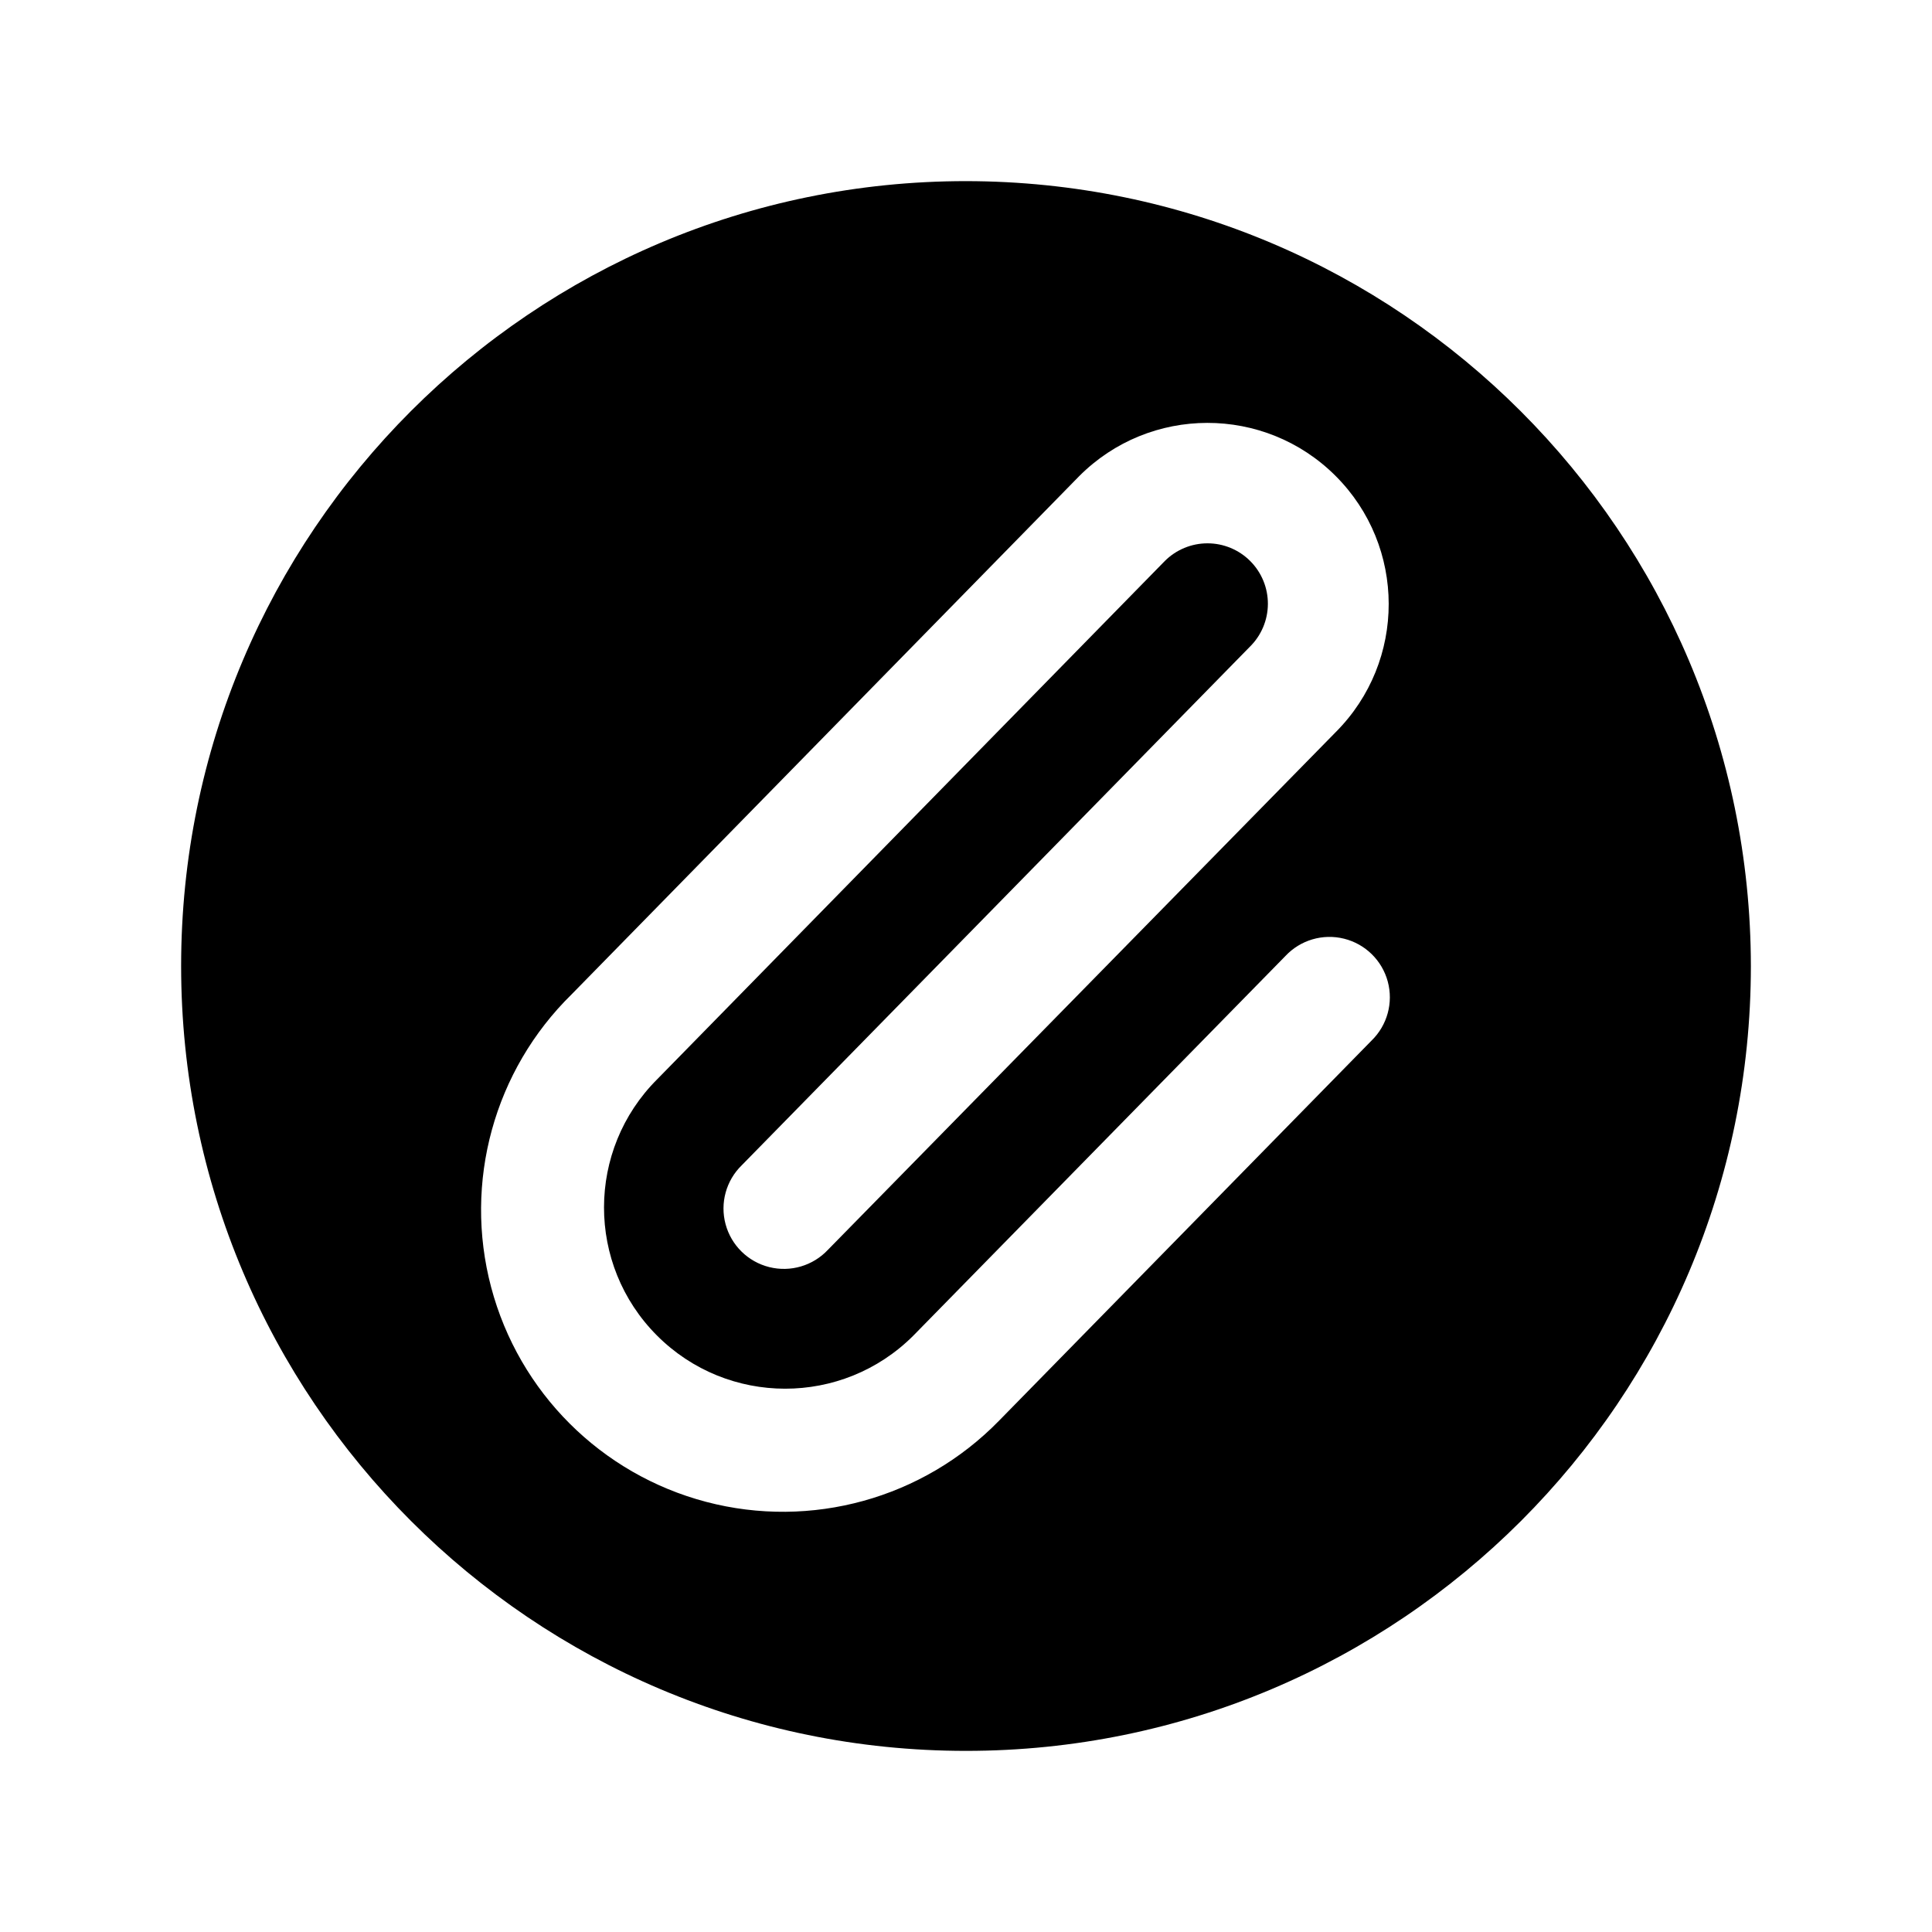
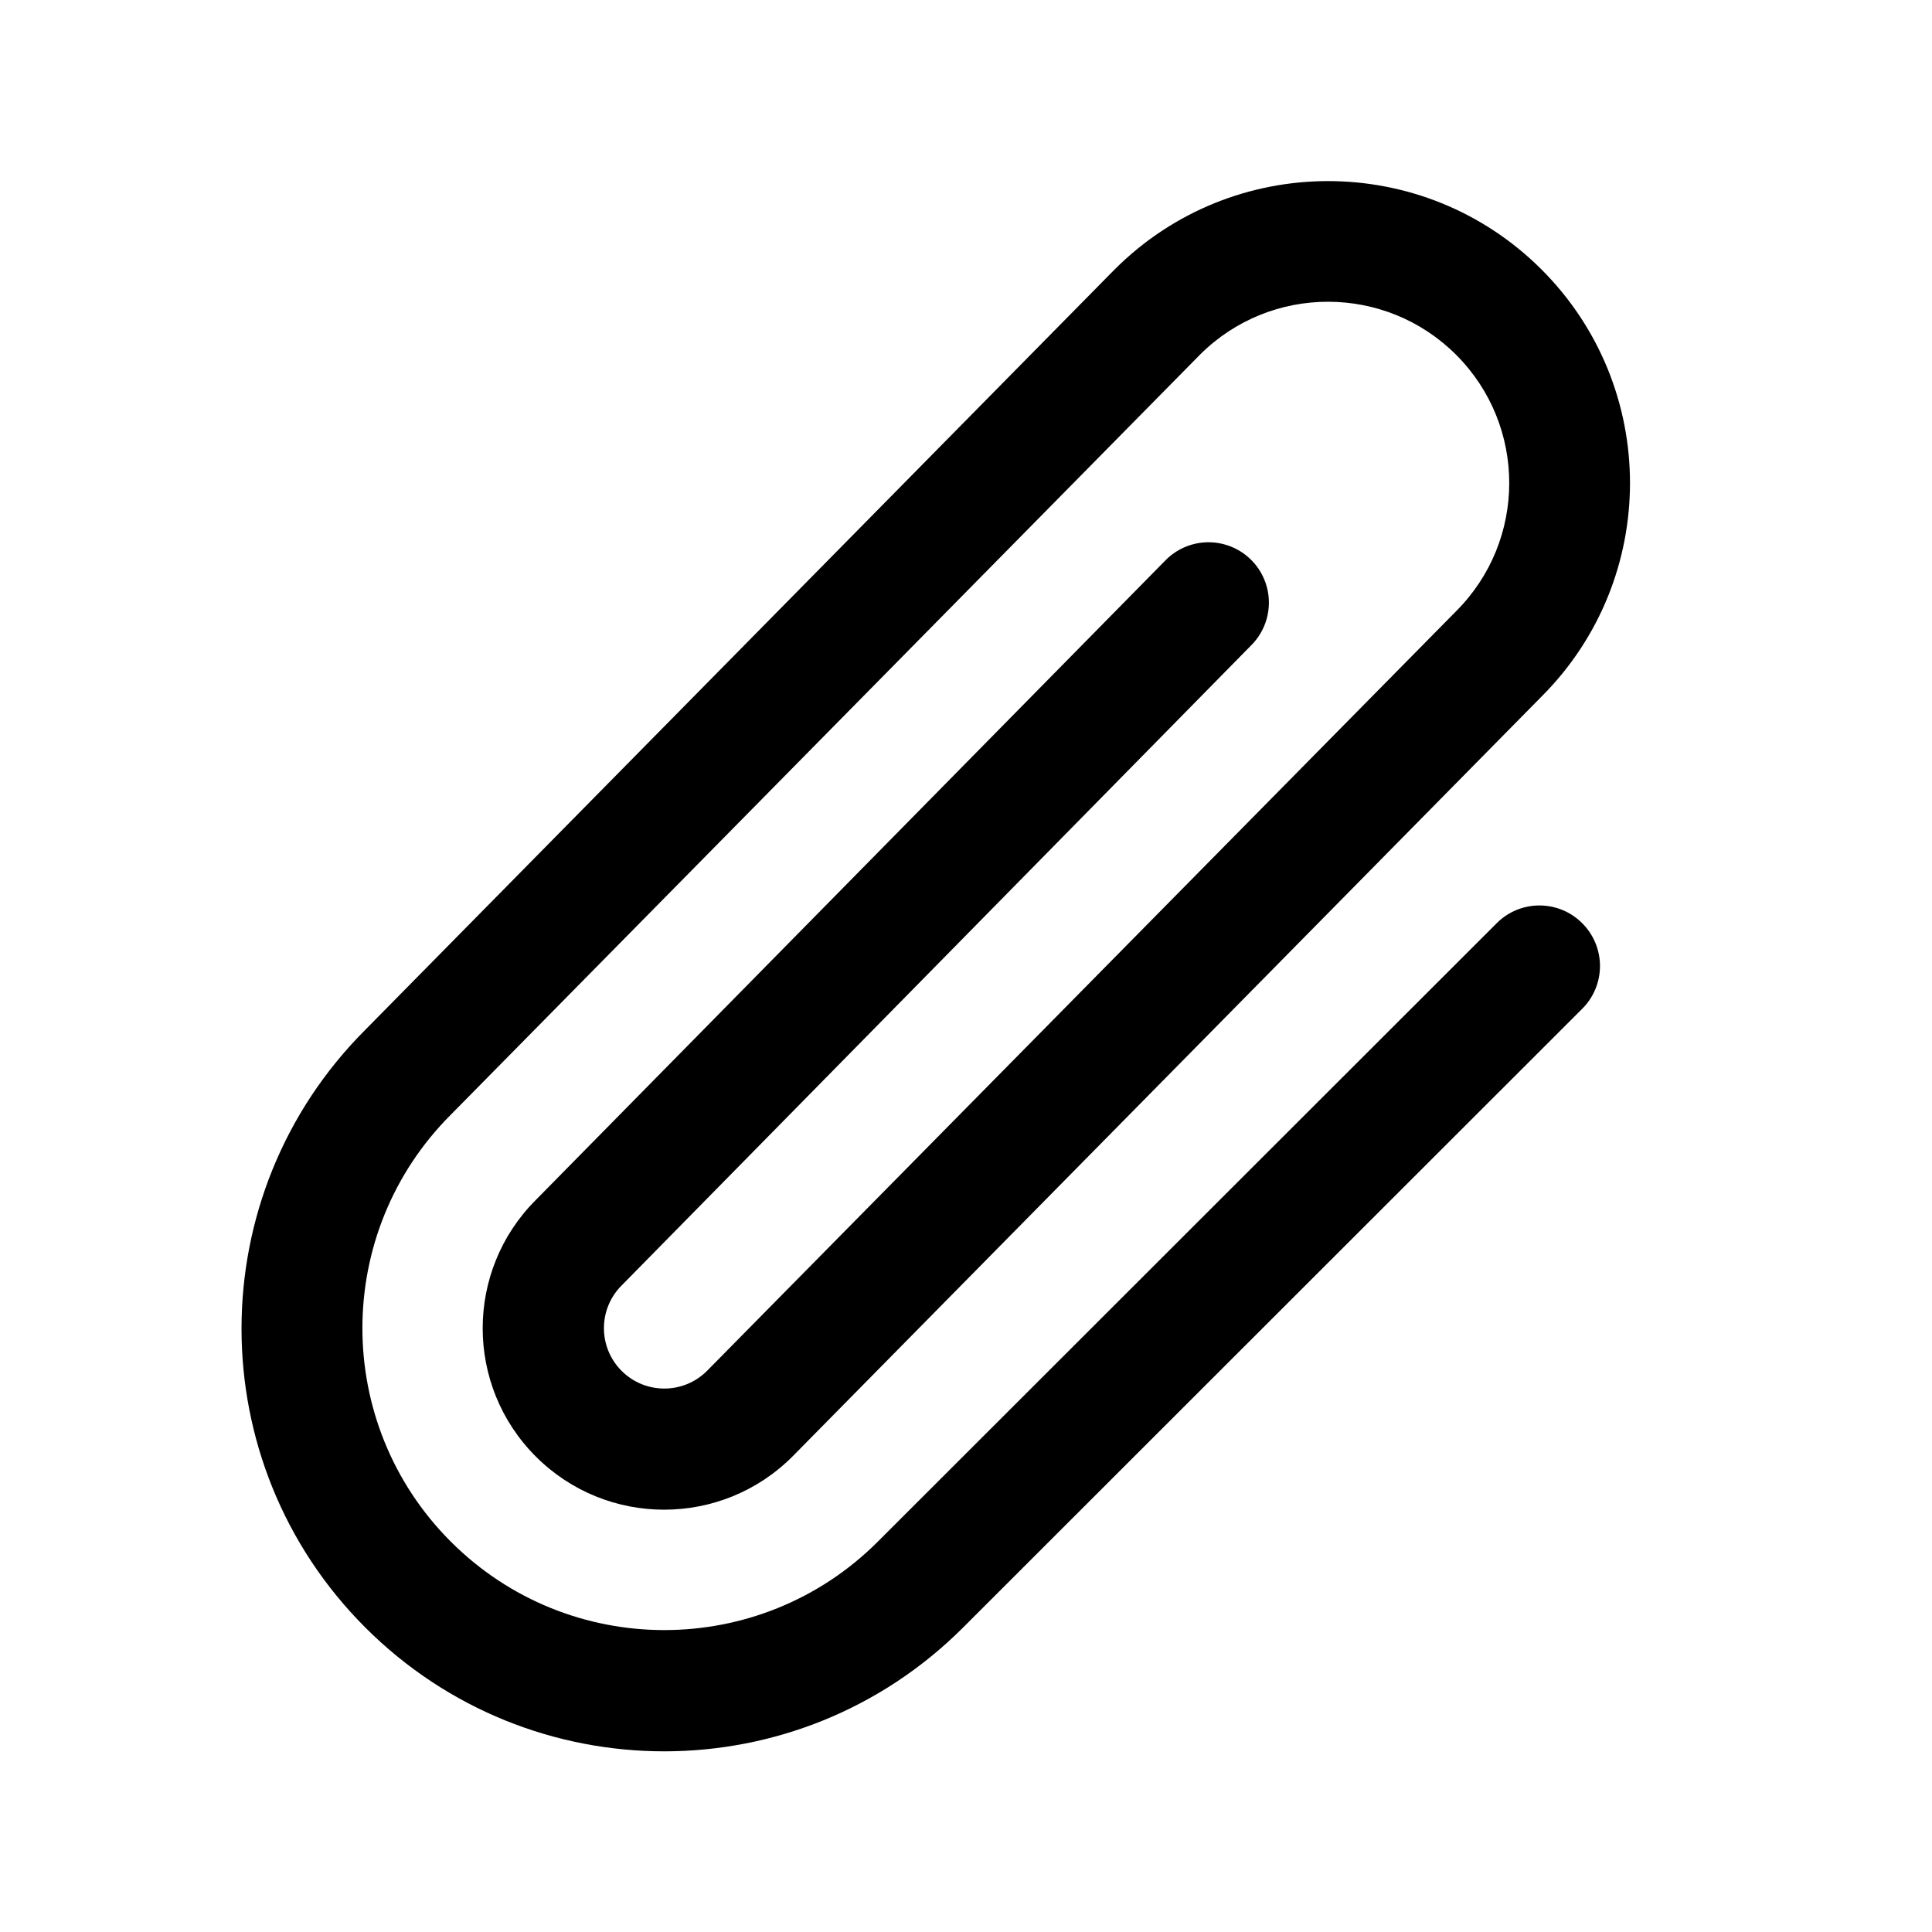
<svg xmlns="http://www.w3.org/2000/svg" viewBox="0 0 256 256" fill="currentColor">
-   <path d="M128,24A104,104,0,1,0,232,128,104.11,104.11,0,0,0,128,24Zm37.66,50.34a8,8,0,0,0-11.32,0L87.09,143A24,24,0,1,0,121,177l49.32-50.32a8,8,0,1,1,11.42,11.2l-49.37,50.38a40,40,0,1,1-56.62-56.51L143,63.09A24,24,0,1,1,177,97L109.71,165.6a8,8,0,1,1-11.42-11.2L165.6,85.71a8,8,0,0,0,.06-11.37Z" />
+   <path d="M209.66,122.34a8,8,0,0,1,0,11.32l-82.05,82a56,56,0,0,1-79.2-79.21L147.67,35.73a40,40,0,1,1,56.61,56.55L105,193A24,24,0,1,1,71,159L154.3,74.38A8,8,0,1,1,165.7,85.6L82.39,170.31a8,8,0,1,0,11.27,11.36L192.93,81A24,24,0,1,0,159,47L59.76,147.68a40,40,0,1,0,56.53,56.62l82.06-82A8,8,0,0,1,209.66,122.34Z" />
</svg>
